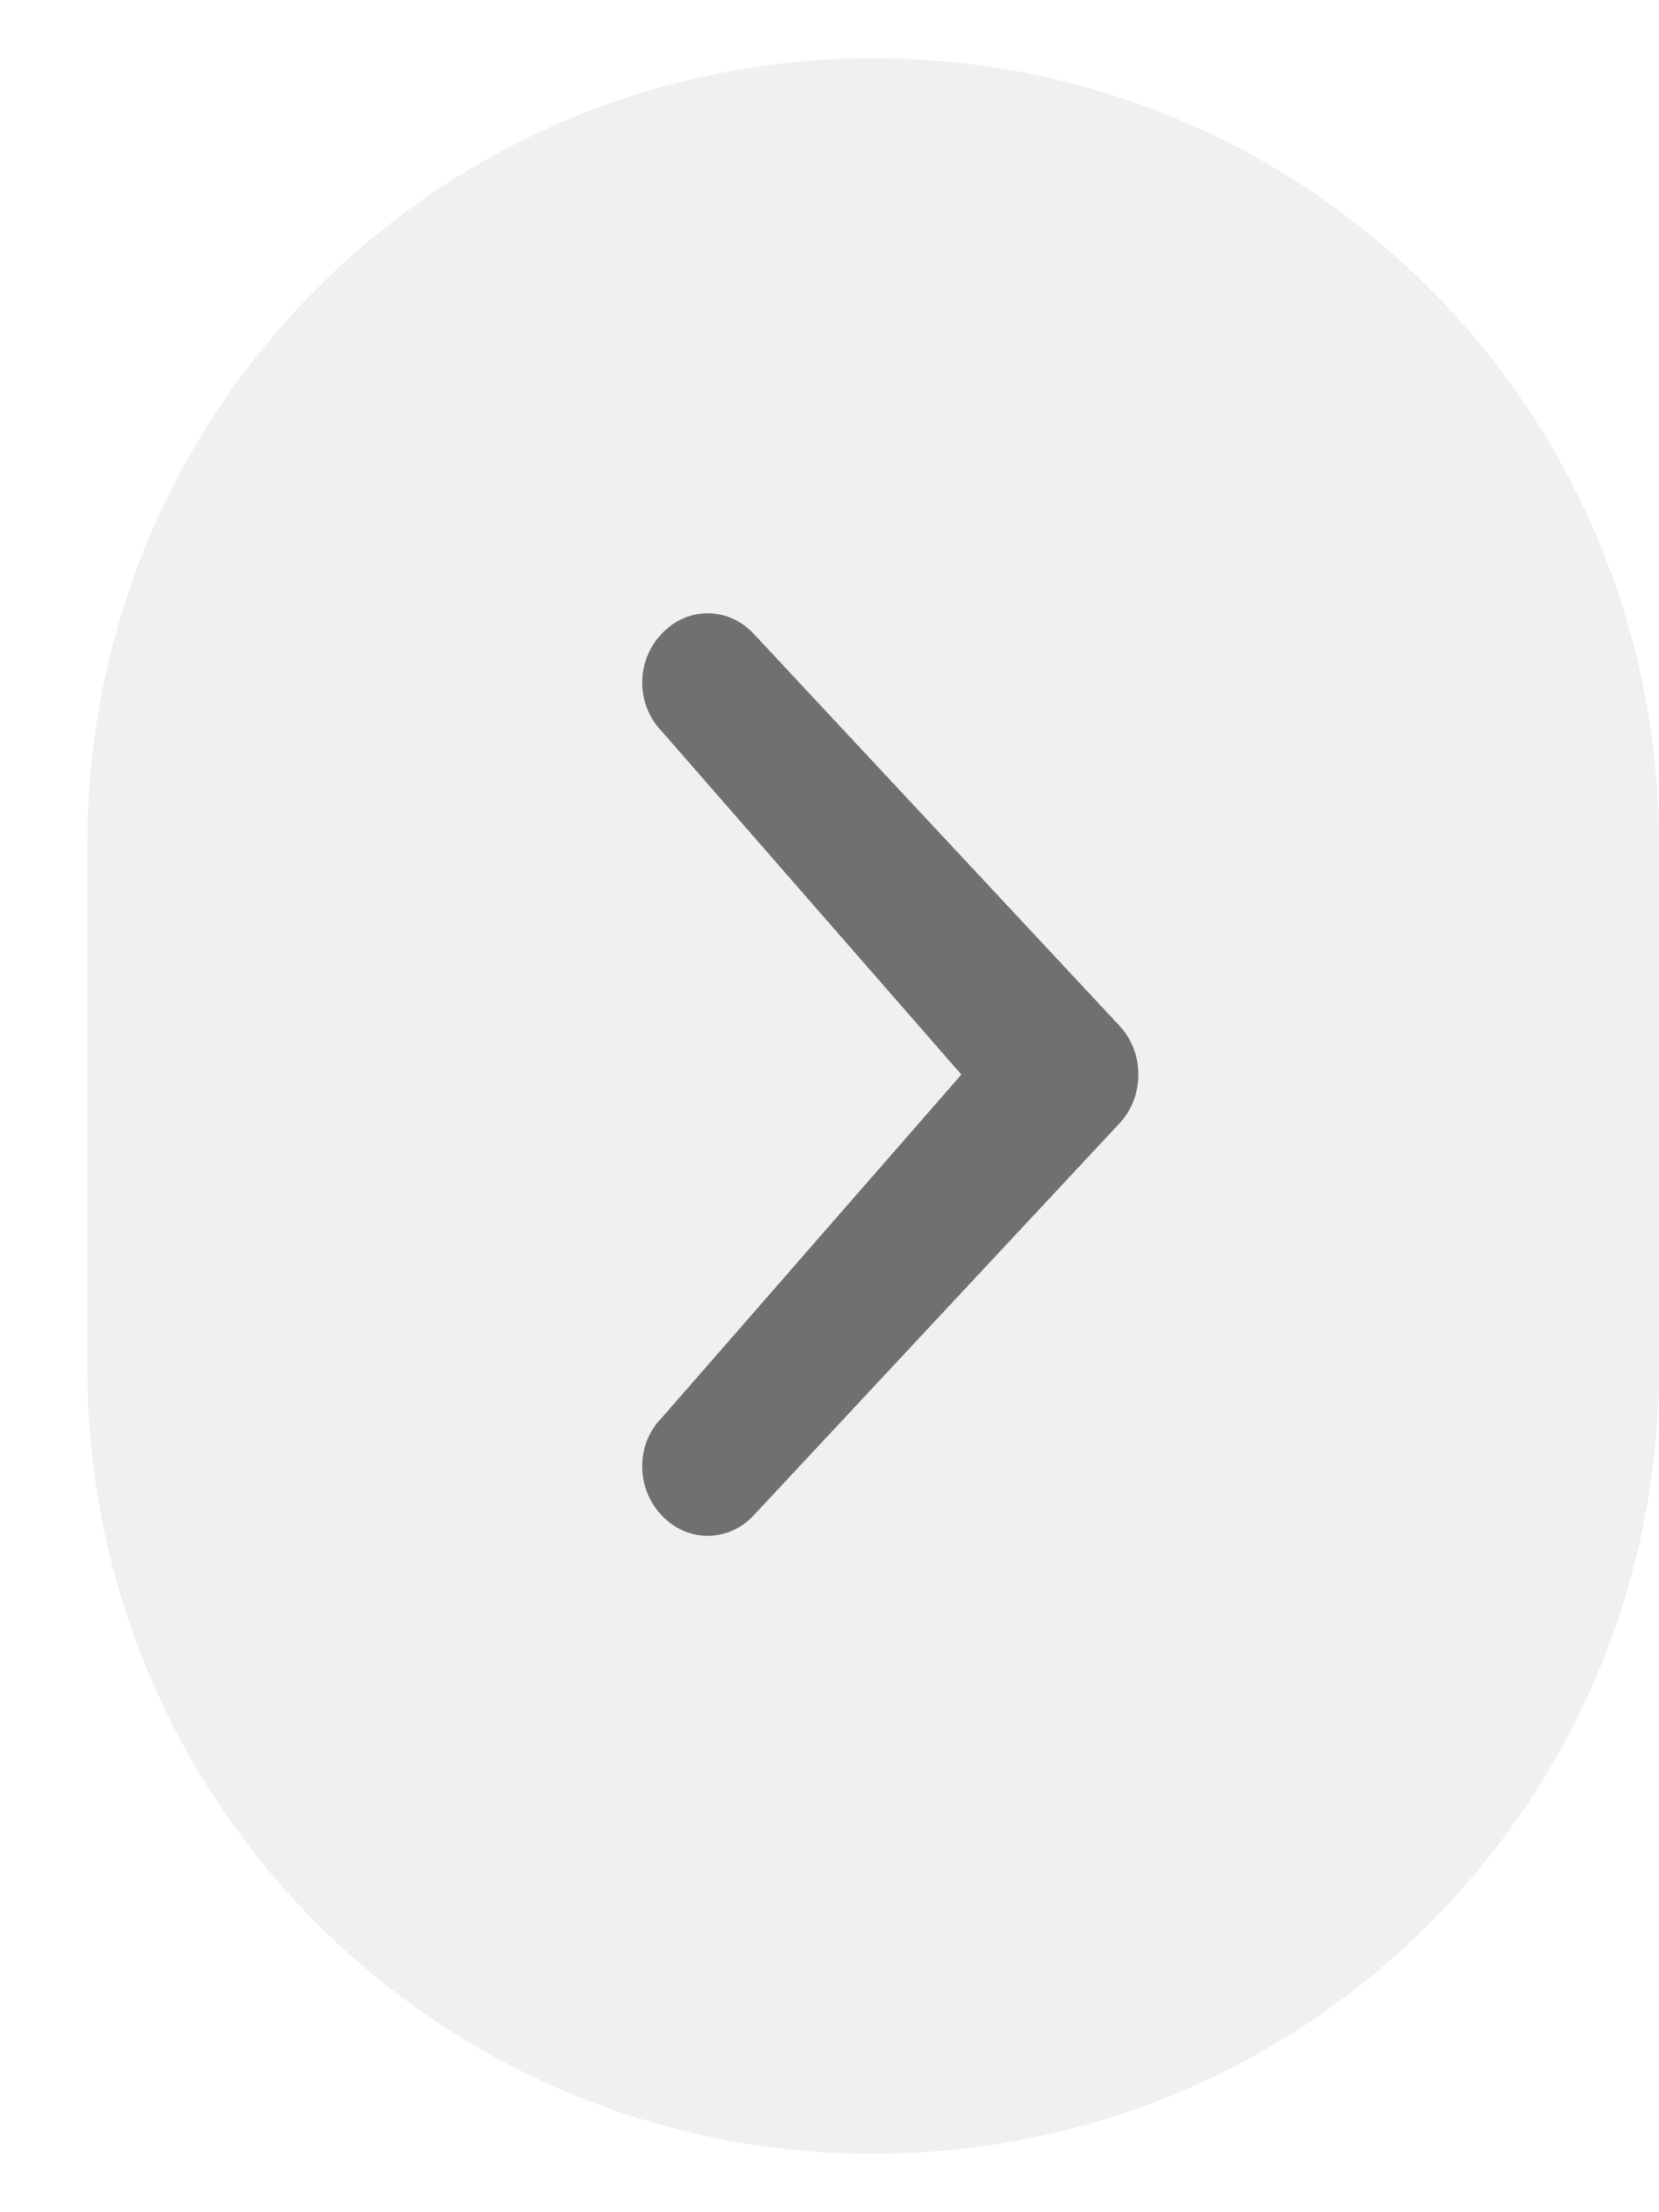
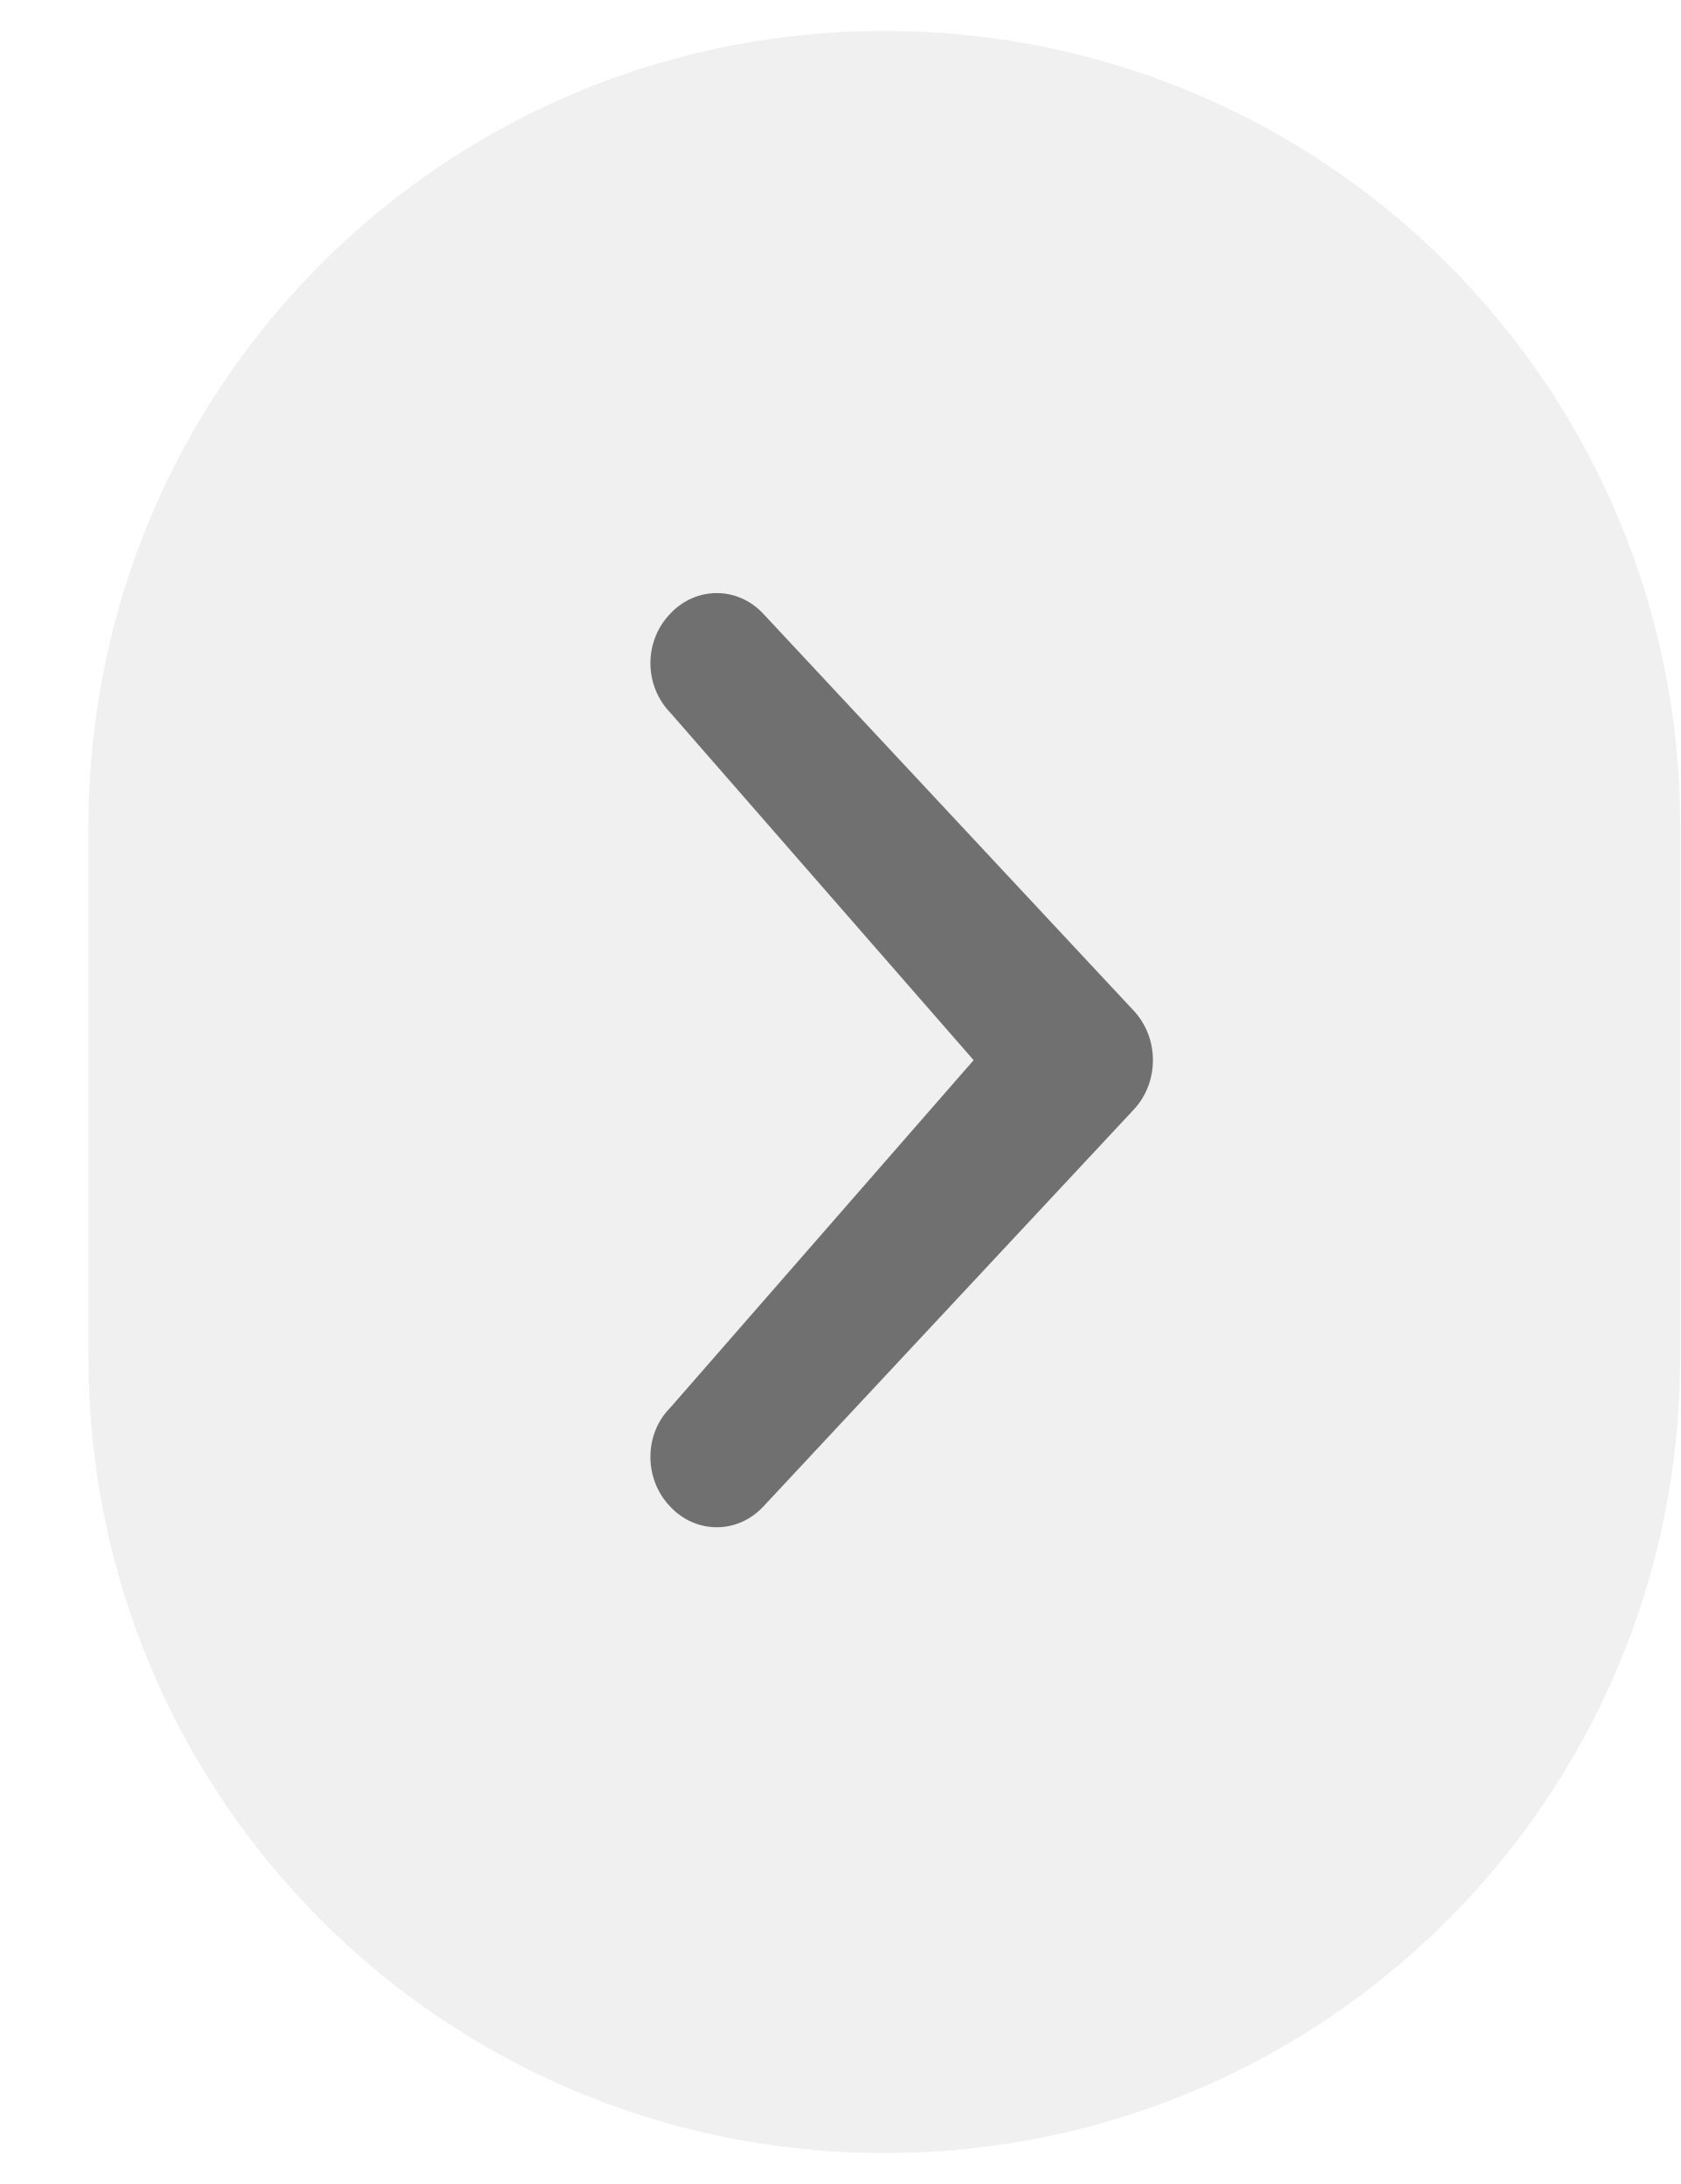
- <svg xmlns="http://www.w3.org/2000/svg" version="1.2" baseProfile="tiny-ps" viewBox="0 0 19 24" width="24" height="32">
+ <svg xmlns="http://www.w3.org/2000/svg" version="1.2" baseProfile="tiny-ps" viewBox="0 0 19 24" width="20" height="26">
  <style>
		tspan { white-space:pre }
		.shp0 { fill: #f0f0f0 }
		.shp1 { fill: #707070 }
	</style>
  <g id="Dashboard">
    <g id="Group 207">
      <path id="Rectangle 50" class="shp0" d="M10 24L10 24C5.02 24 1 19.98 1 15L1 9C1 4.02 5.02 0 10 0L10 0C14.98 0 19 4.02 19 9L19 15C19 19.98 14.98 24 10 24Z" />
      <path id="chevron-small-down" class="shp1" d="M7.58 7.71C7.28 7.4 7.28 6.9 7.58 6.59C7.87 6.28 8.34 6.28 8.63 6.59L12.82 11.08C13.11 11.39 13.11 11.89 12.82 12.2L8.63 16.69C8.34 17 7.87 17 7.58 16.69C7.28 16.38 7.28 15.87 7.58 15.57L11.01 11.64L7.58 7.71L7.58 7.71Z" />
    </g>
  </g>
</svg>
